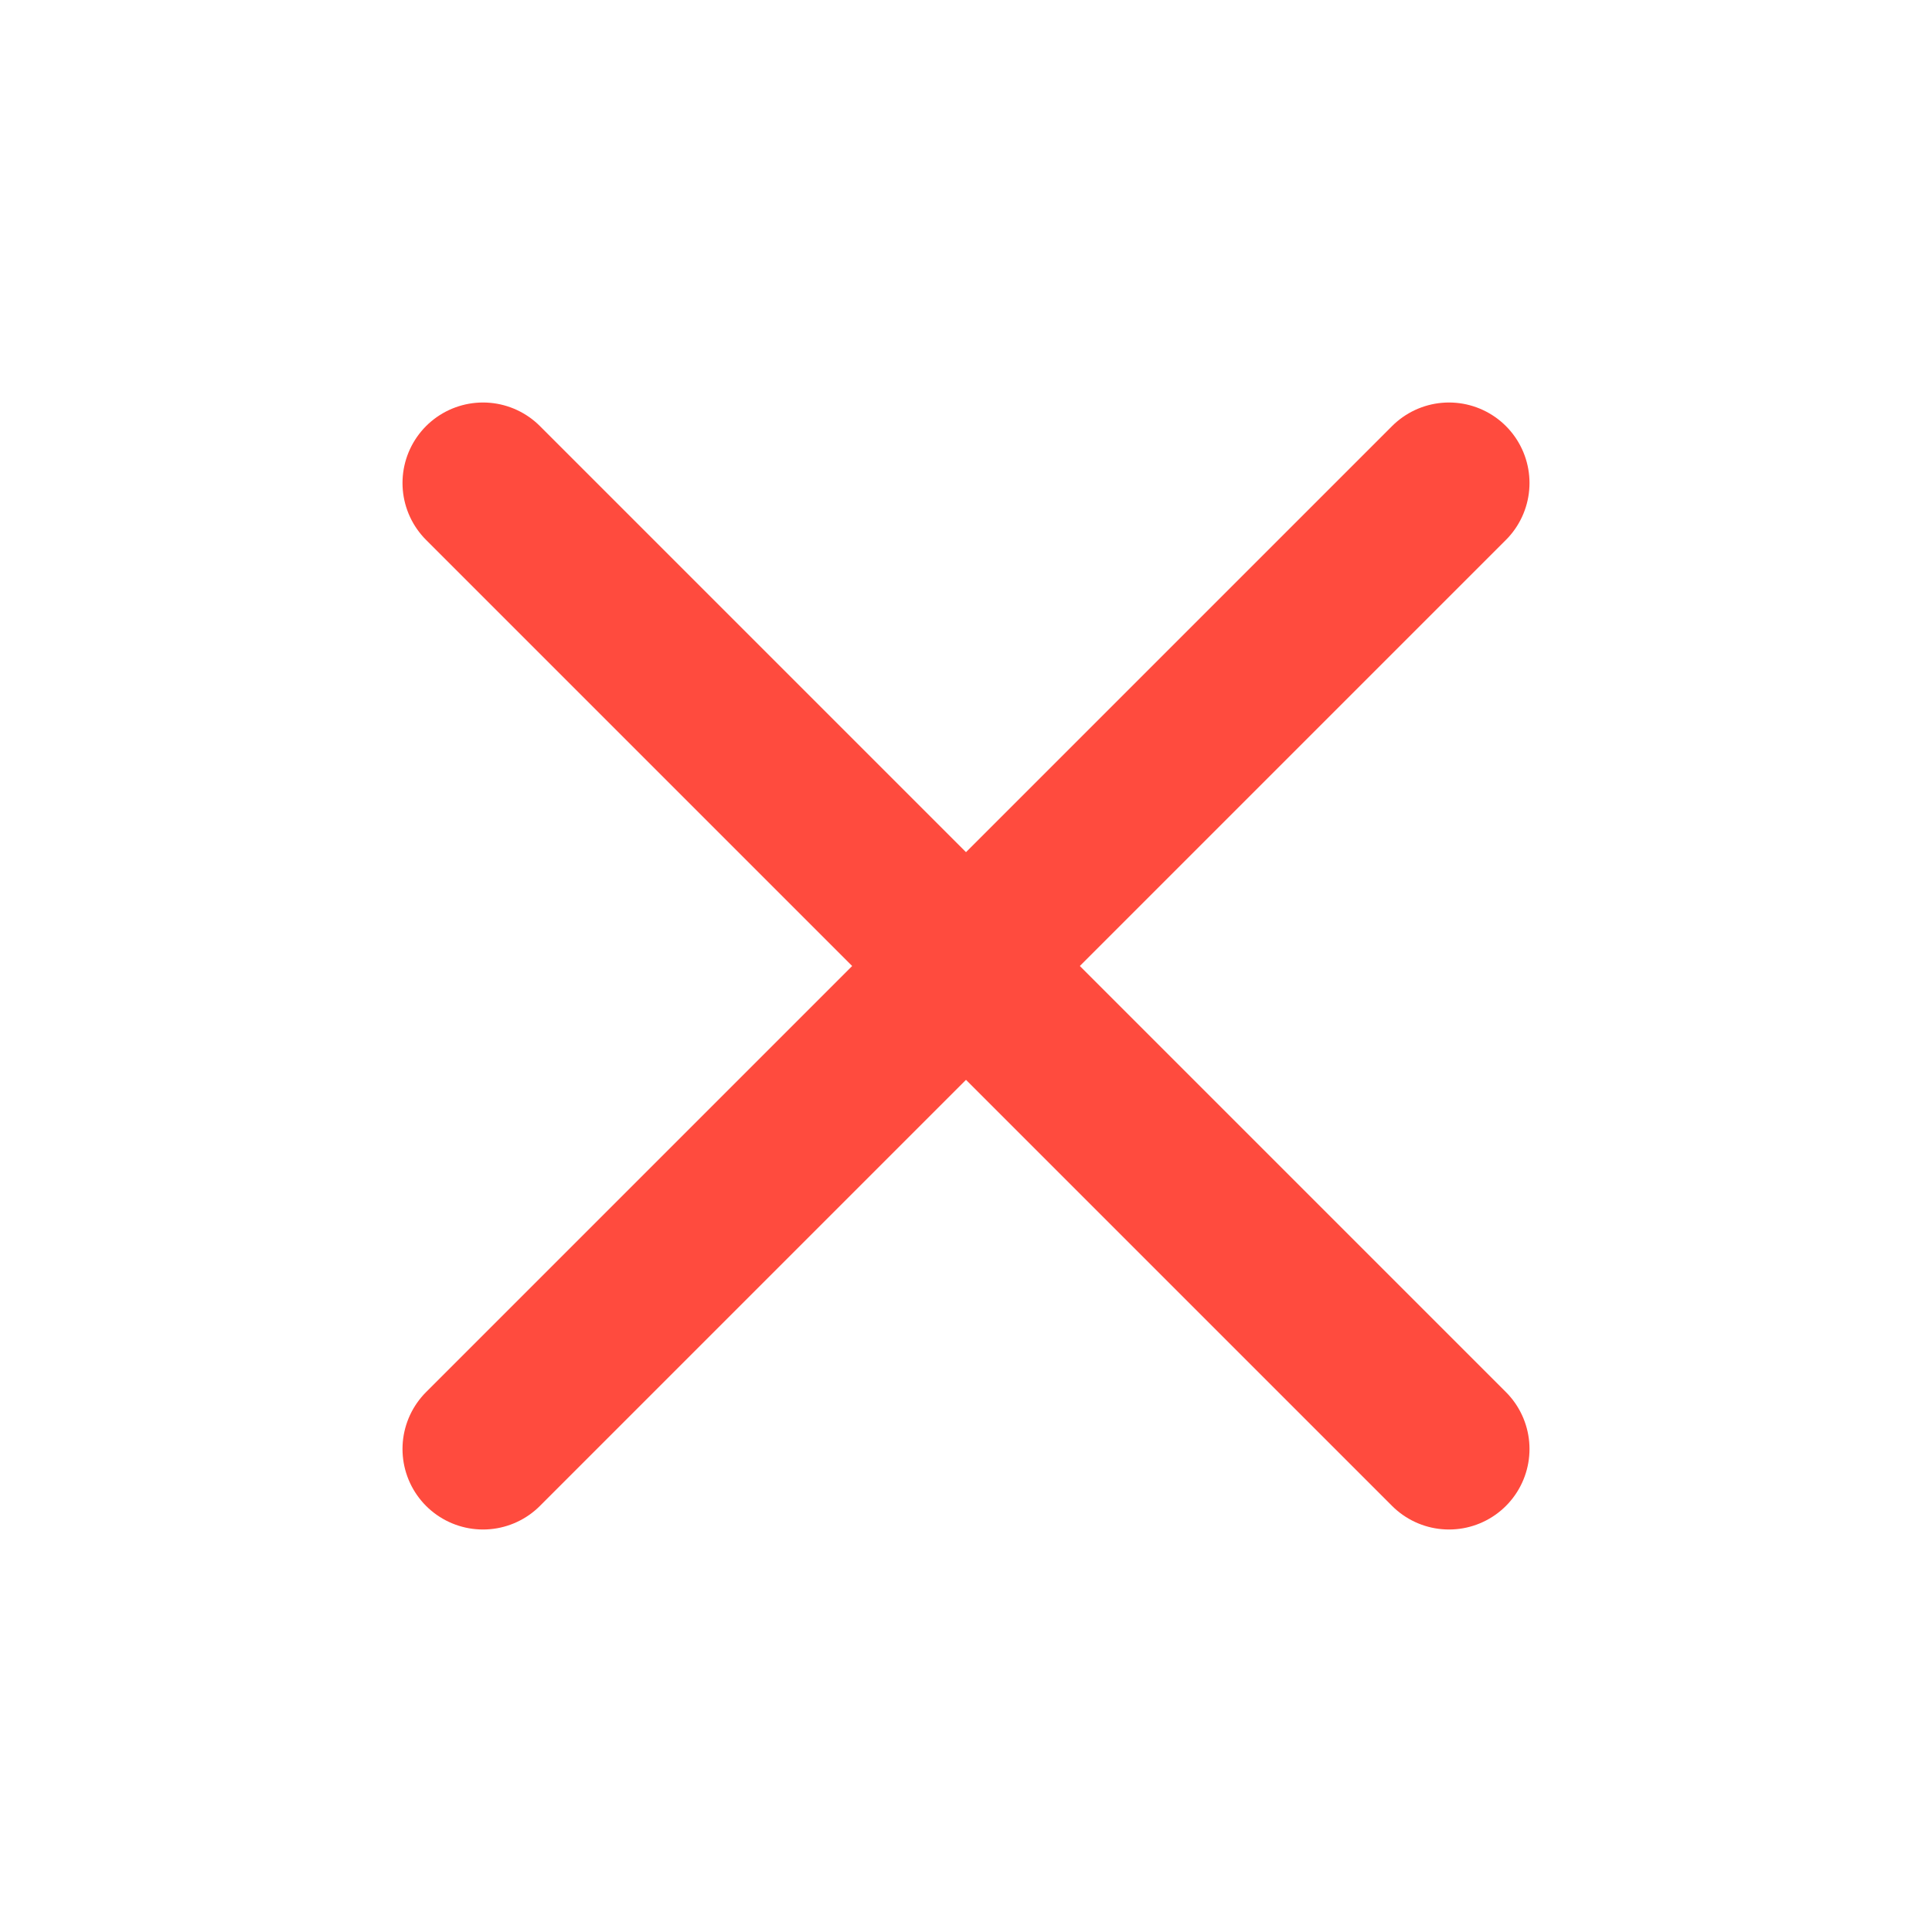
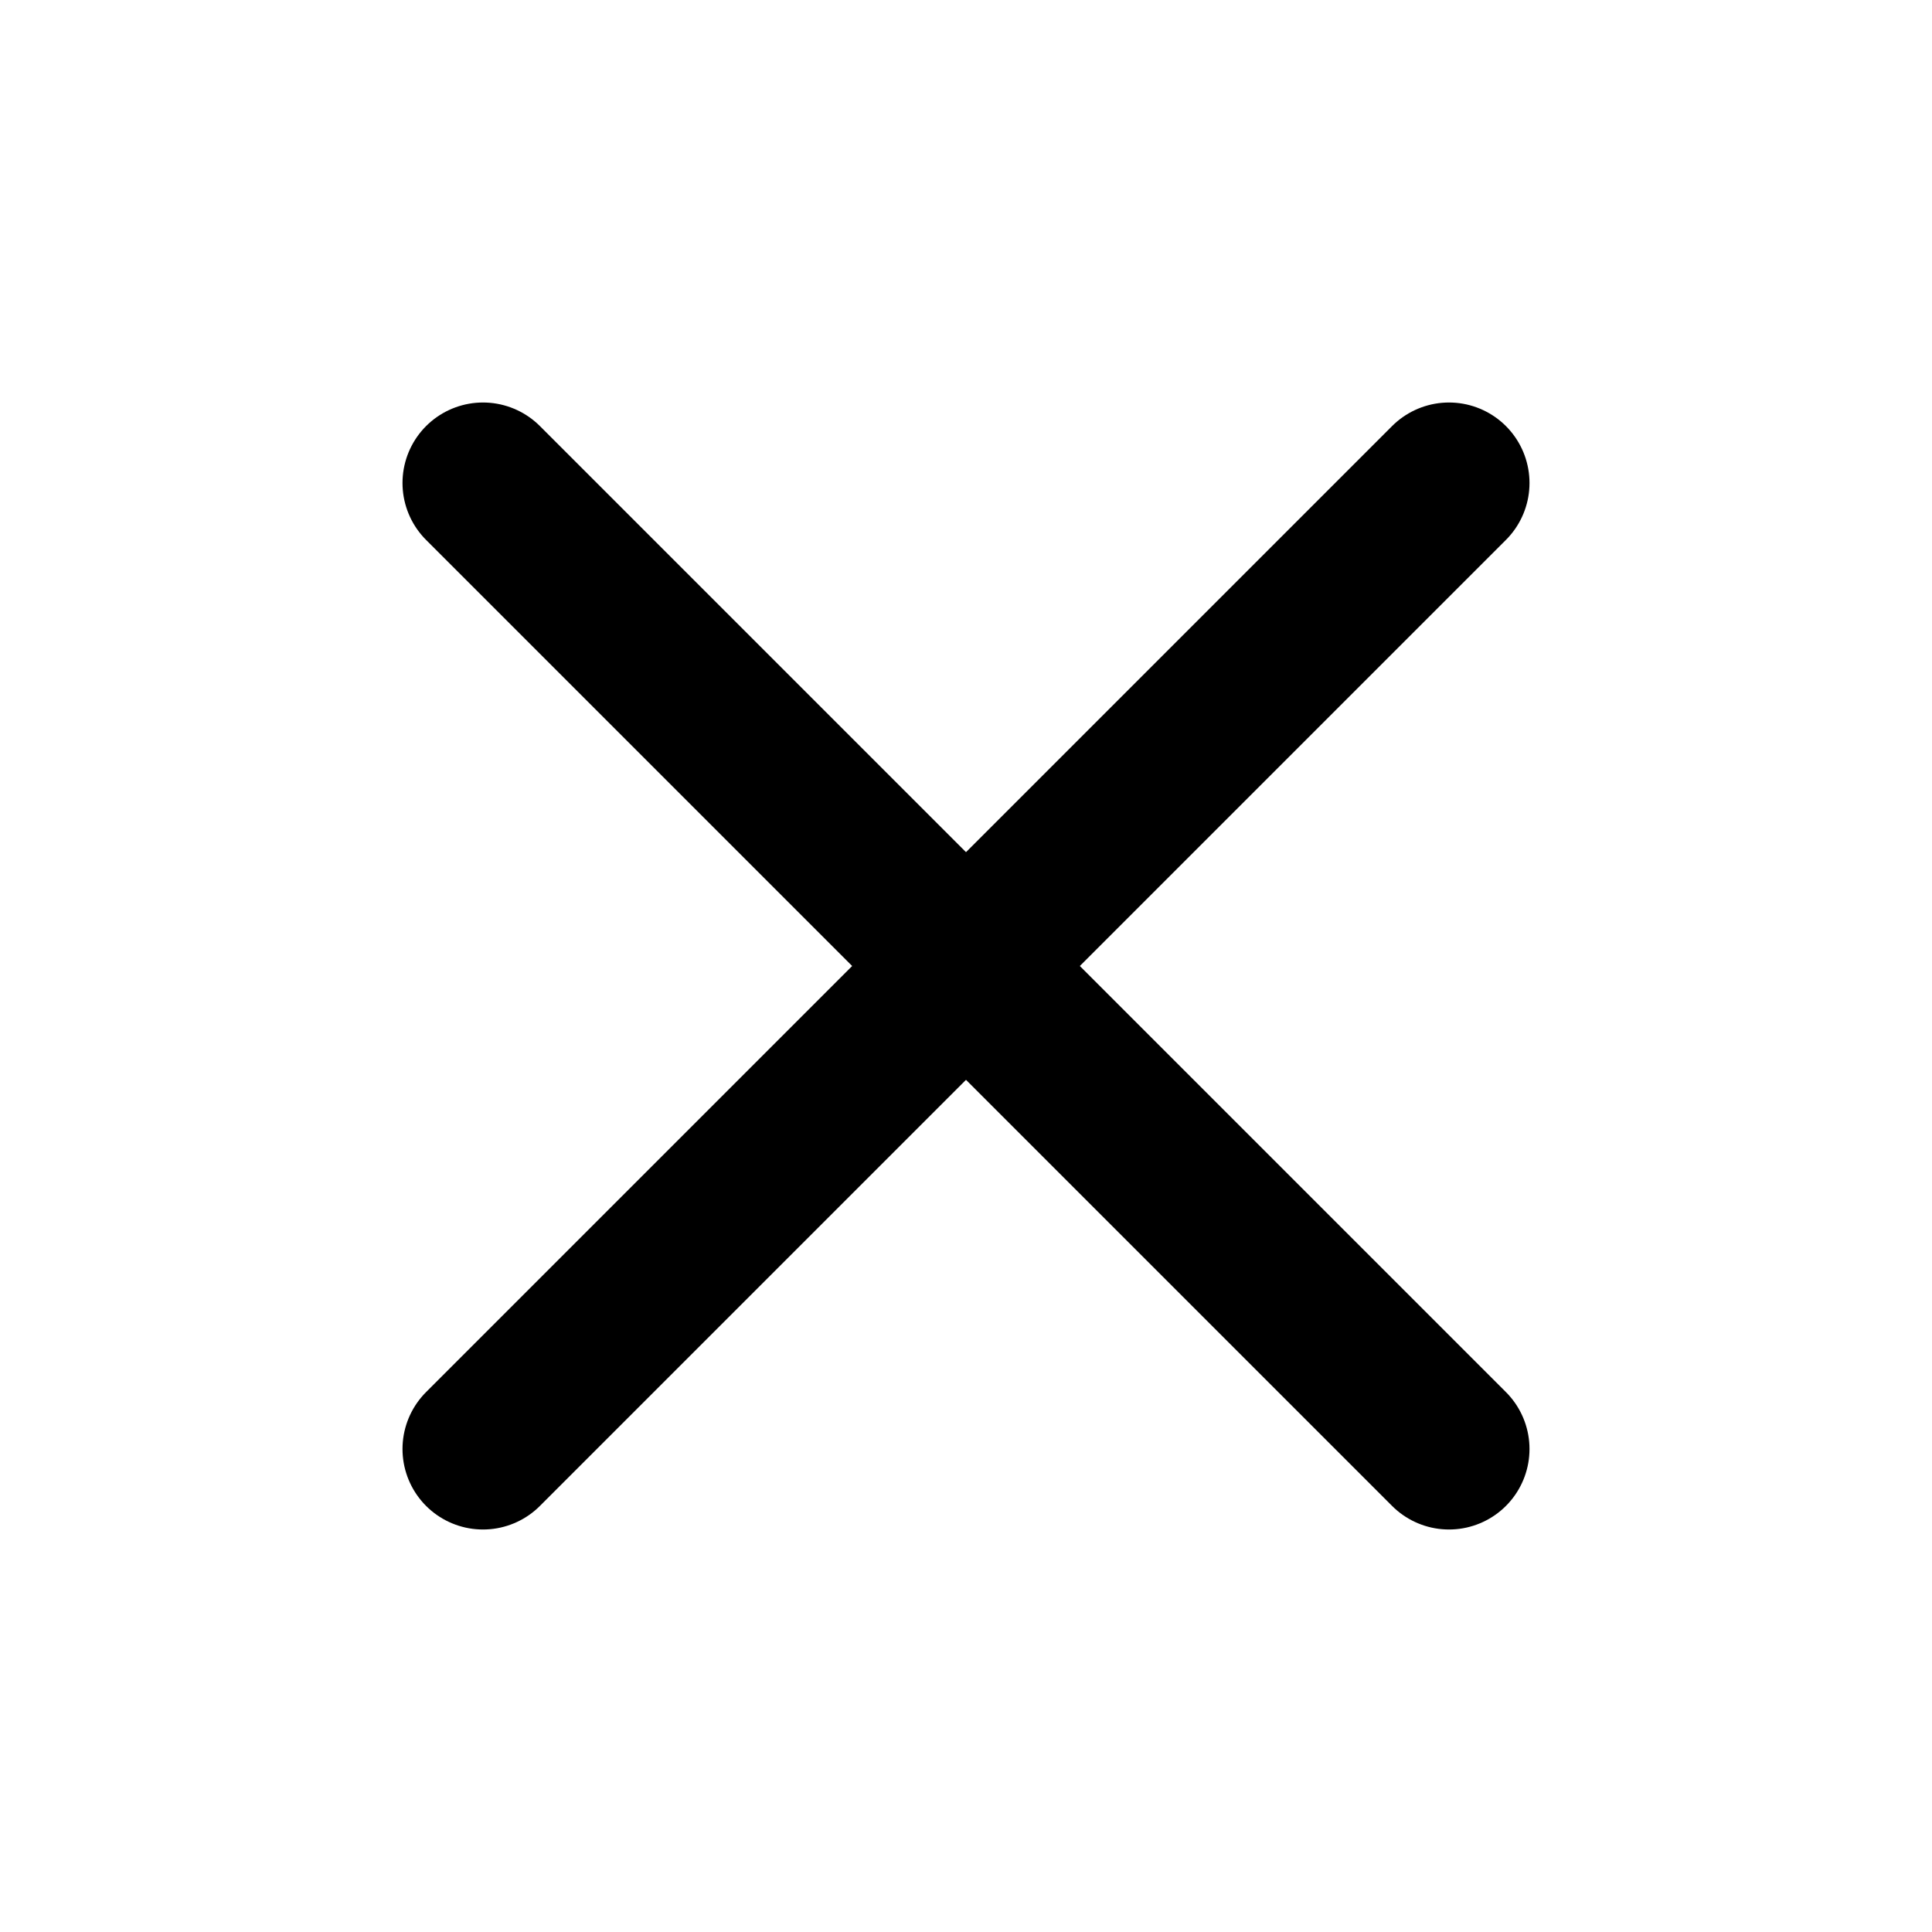
- <svg xmlns="http://www.w3.org/2000/svg" width="24" height="24" viewBox="0 0 24 24" fill="none" stroke="#FF4B3E" stroke-width="2" stroke-linecap="round" stroke-linejoin="round" class="feather feather-x">
+ <svg xmlns="http://www.w3.org/2000/svg" width="24" height="24" viewBox="0 0 24 24" fill="none" stroke="currentColor" stroke-width="2" stroke-linecap="round" stroke-linejoin="round" class="feather feather-x">
  <line x1="18" y1="6" x2="6" y2="18" />
  <line x1="6" y1="6" x2="18" y2="18" />
</svg>
